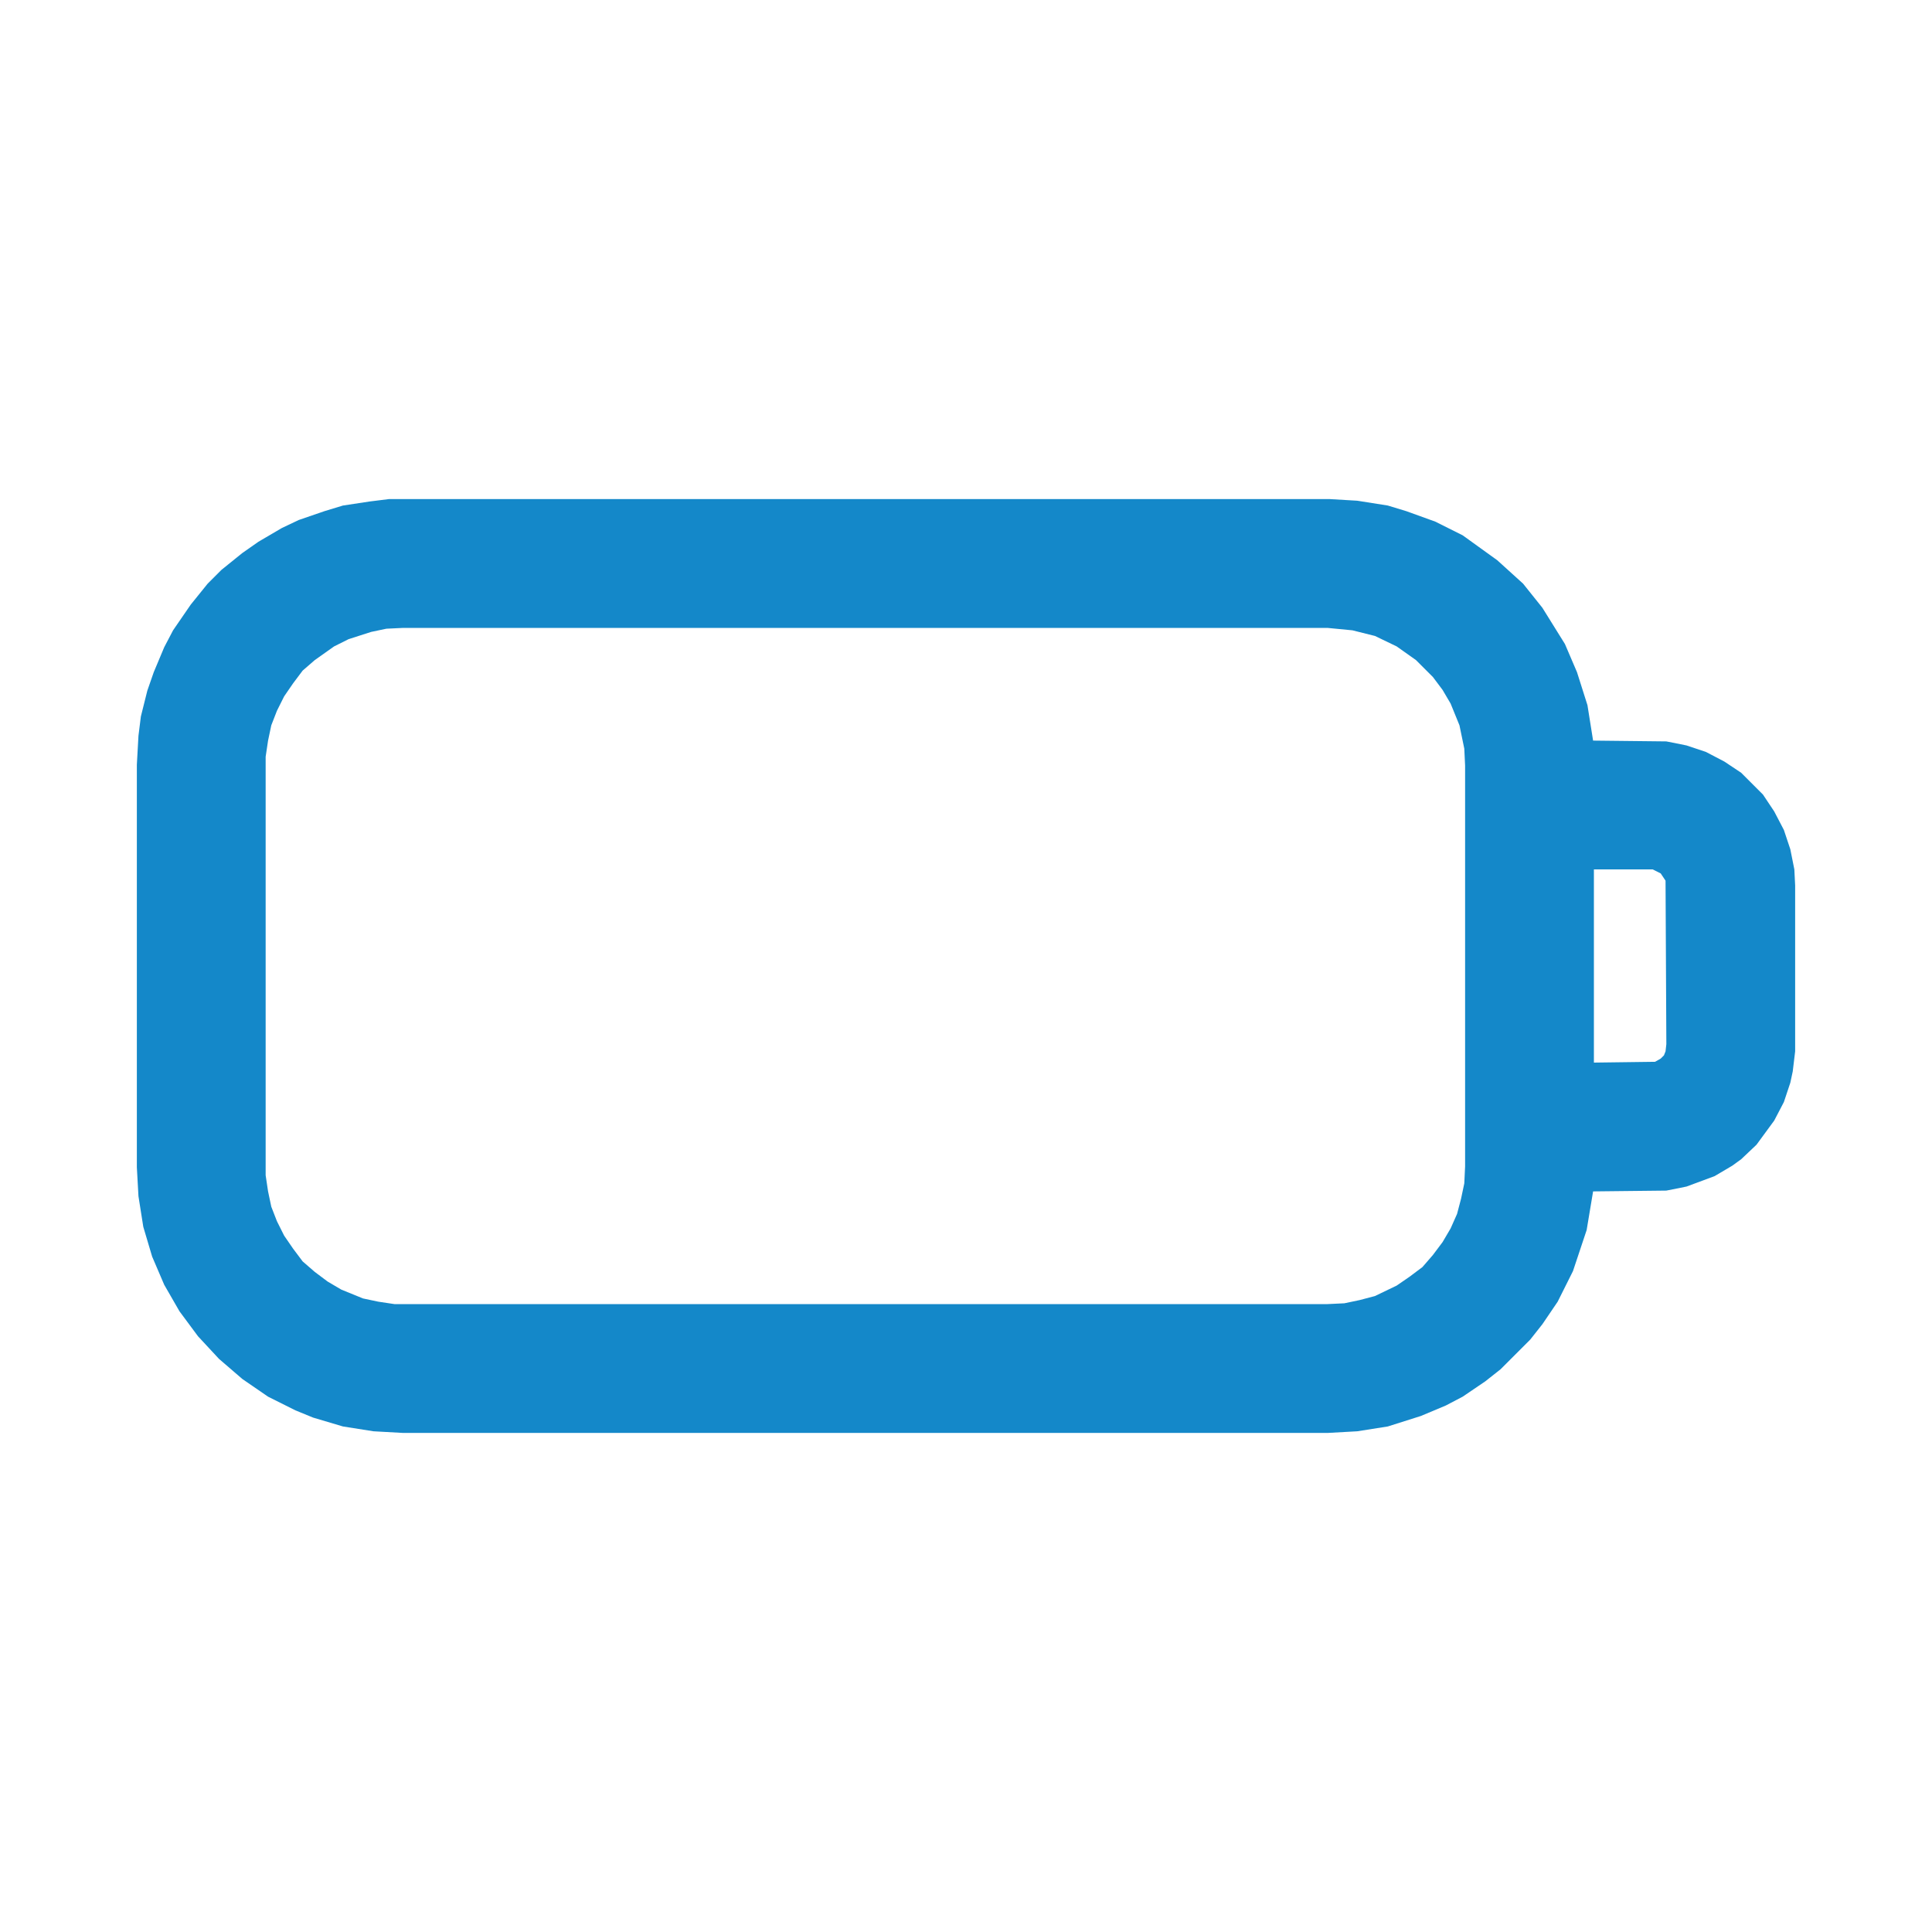
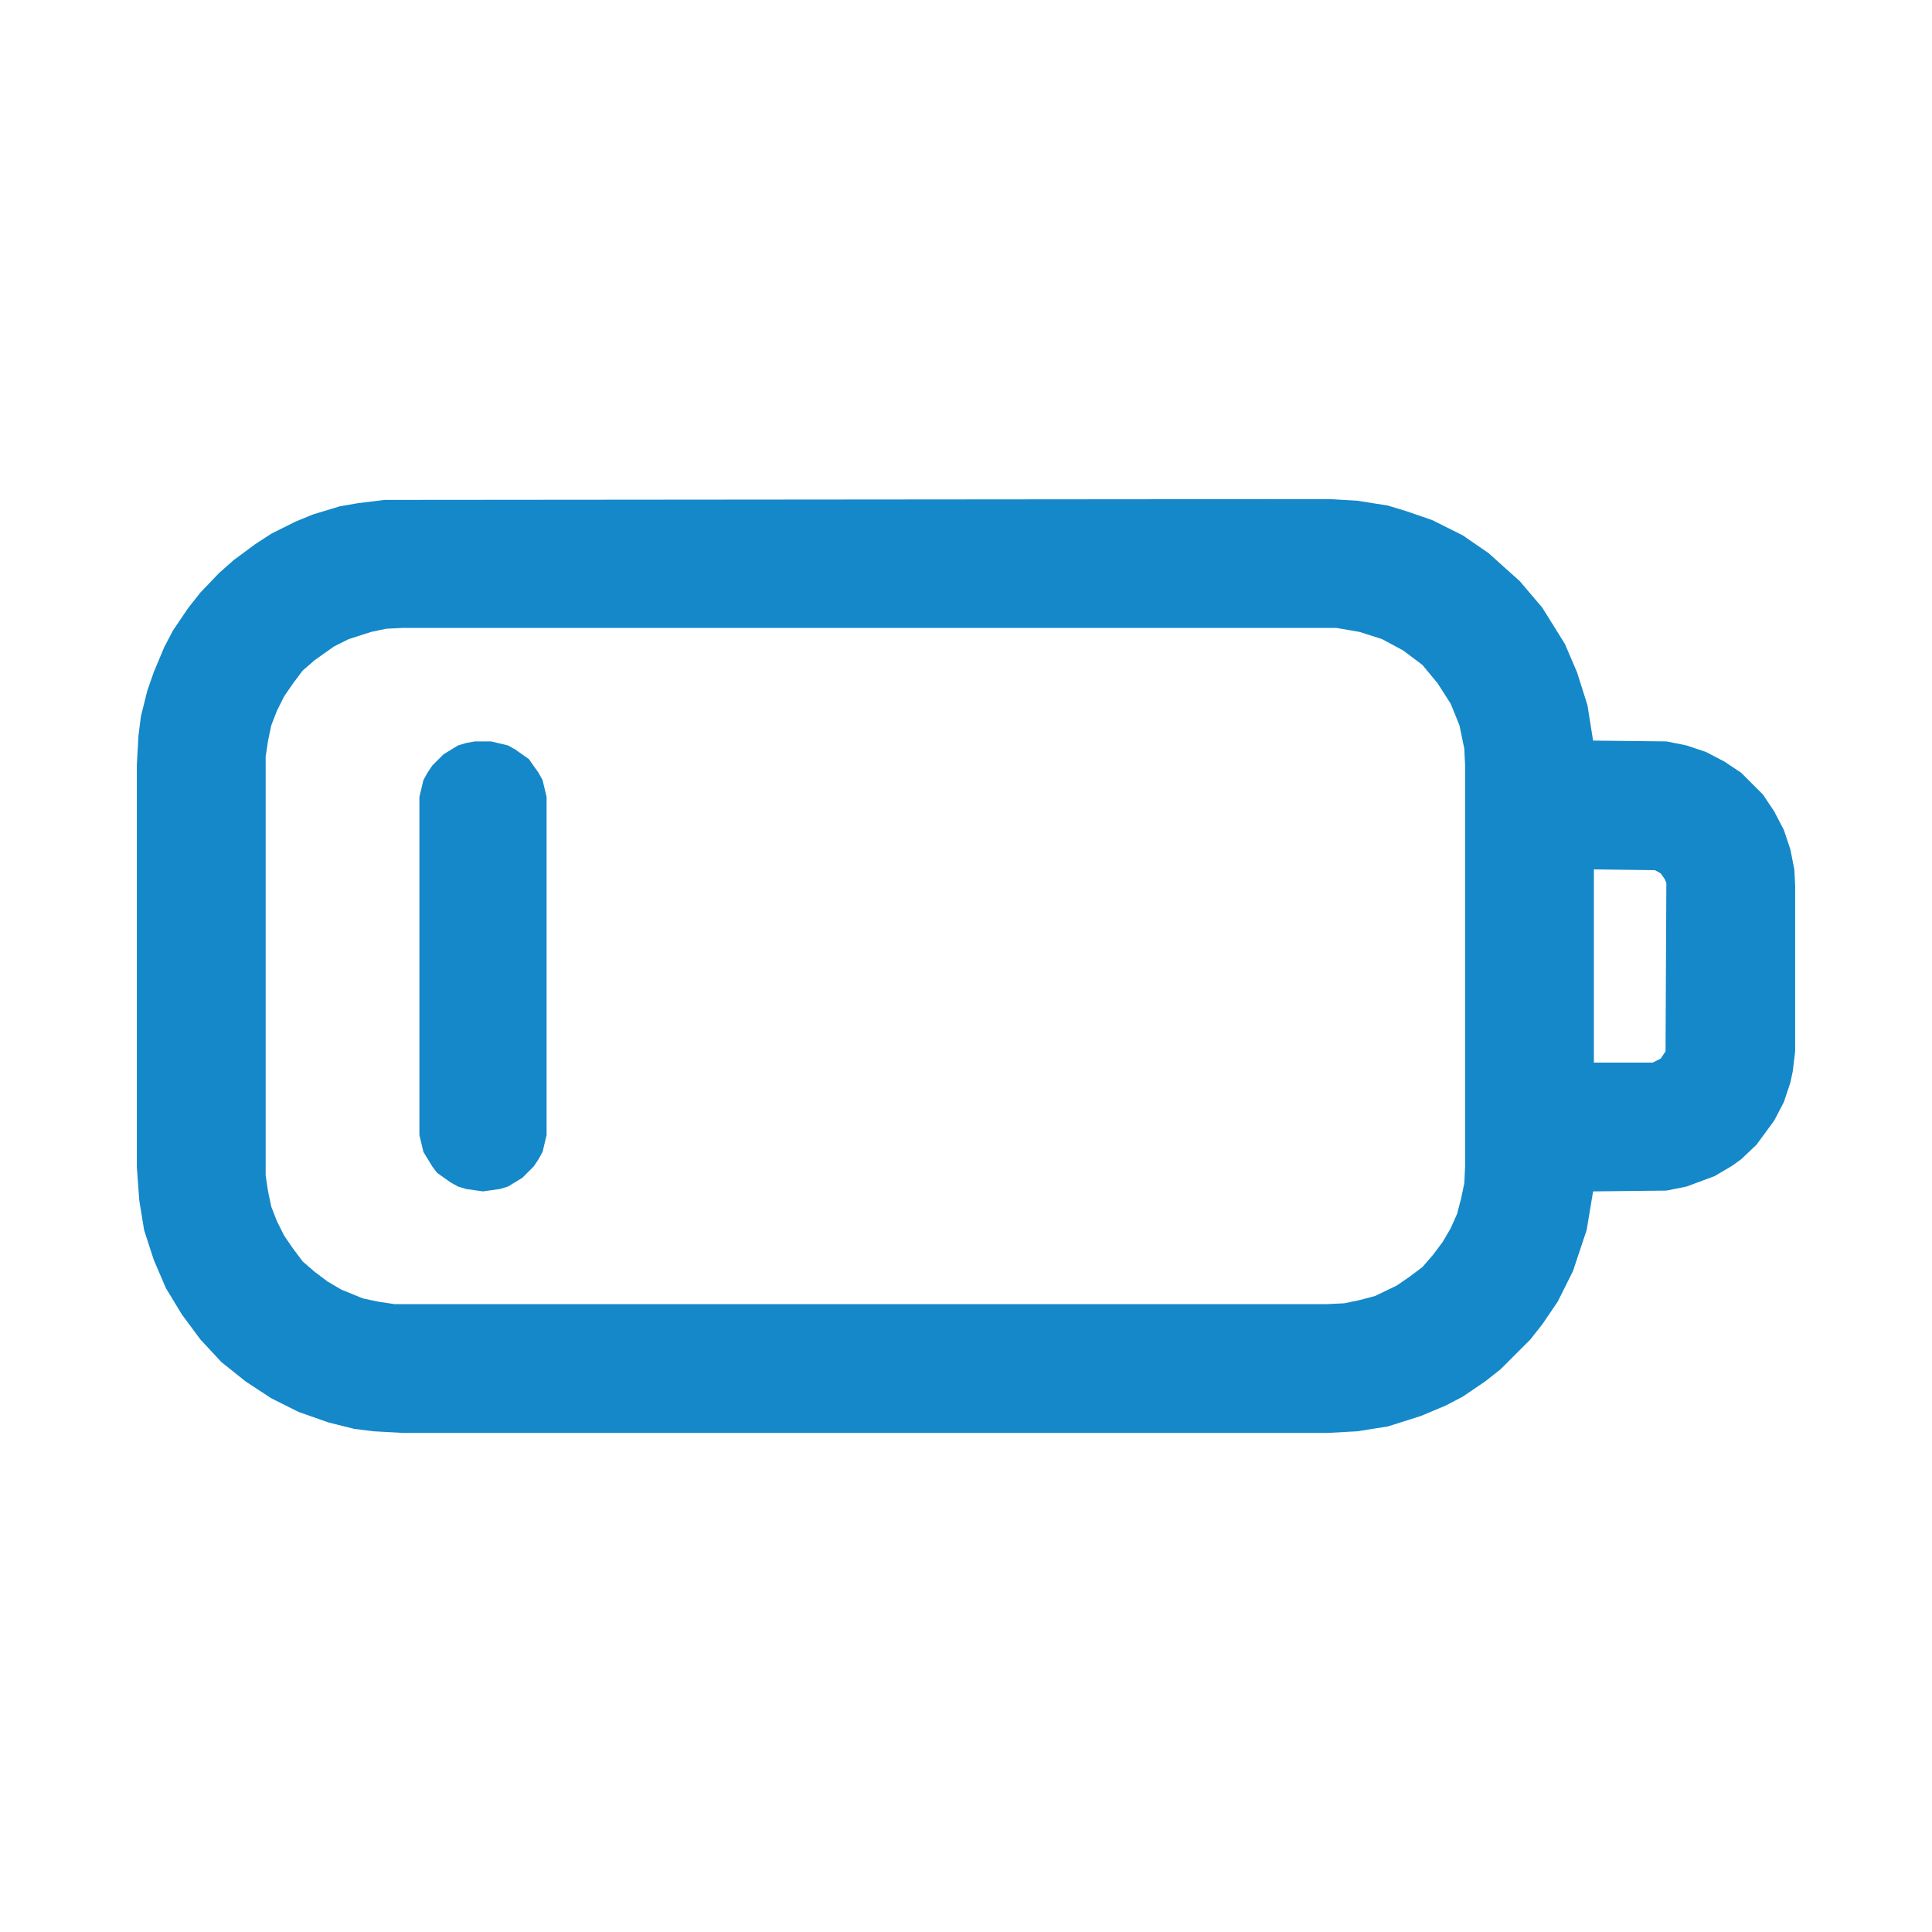
<svg xmlns="http://www.w3.org/2000/svg" viewBox="0 0 24 24" width="48" height="48">
-   <path fill="#1488c9" d="M4.83 6.20L16.52 6.20L16.86 6.22L17.24 6.28L17.47 6.35L17.83 6.48L18.17 6.65L18.60 6.96L18.92 7.25L19.16 7.55L19.44 8.00L19.59 8.35L19.72 8.76L19.79 9.20L20.70 9.21L20.95 9.26L21.19 9.34L21.42 9.46L21.63 9.60L21.90 9.87L22.04 10.08L22.16 10.31L22.24 10.55L22.29 10.80L22.30 11.00L22.30 13.06L22.27 13.31L22.24 13.45L22.16 13.69L22.04 13.92L21.82 14.22L21.63 14.40L21.52 14.48L21.30 14.61L20.95 14.74L20.70 14.79L19.79 14.80L19.71 15.28L19.54 15.79L19.35 16.17L19.16 16.45L19.01 16.64L18.64 17.01L18.45 17.16L18.17 17.35L17.96 17.46L17.65 17.59L17.24 17.72L16.86 17.78L16.50 17.80L5.00 17.80L4.64 17.78L4.26 17.72L3.89 17.61L3.67 17.52L3.33 17.35L3.01 17.13L2.72 16.88L2.46 16.60L2.23 16.29L2.04 15.96L1.89 15.61L1.78 15.24L1.72 14.86L1.70 14.50L1.70 9.50L1.72 9.14L1.75 8.90L1.83 8.58L1.91 8.35L2.04 8.04L2.15 7.83L2.37 7.51L2.58 7.25L2.75 7.08L3.01 6.87L3.21 6.73L3.50 6.56L3.71 6.46L4.03 6.35L4.26 6.28L4.59 6.23ZM19.80 10.80L19.80 13.20L20.56 13.19L20.63 13.15L20.67 13.11L20.69 13.06L20.70 12.97L20.69 10.94L20.63 10.85L20.53 10.80ZM16.49 7.80L5.01 7.80L4.80 7.81L4.61 7.85L4.33 7.94L4.15 8.03L3.91 8.20L3.76 8.33L3.64 8.49L3.53 8.65L3.44 8.83L3.37 9.01L3.33 9.20L3.30 9.40L3.30 14.60L3.33 14.80L3.37 14.99L3.44 15.17L3.53 15.35L3.64 15.51L3.76 15.67L3.91 15.80L4.07 15.92L4.24 16.02L4.51 16.13L4.70 16.17L4.90 16.20L16.49 16.20L16.70 16.19L16.89 16.15L17.08 16.10L17.35 15.97L17.51 15.86L17.67 15.74L17.80 15.59L17.92 15.43L18.02 15.26L18.10 15.08L18.15 14.89L18.19 14.70L18.20 14.49L18.20 9.51L18.19 9.30L18.13 9.01L18.02 8.74L17.92 8.57L17.80 8.41L17.59 8.20L17.35 8.03L17.08 7.90L16.80 7.83Z" />
+   <path fill="#1488c9" d="M5.21 14.10L5.21 9.90L5.26 9.69L5.31 9.60L5.37 9.51L5.51 9.37L5.69 9.26L5.79 9.23L5.90 9.21L6.10 9.21L6.31 9.26L6.40 9.31L6.57 9.43L6.69 9.60L6.74 9.69L6.79 9.90L6.79 14.10L6.74 14.31L6.69 14.40L6.63 14.49L6.49 14.63L6.31 14.74L6.21 14.77L6.00 14.80L5.79 14.77L5.69 14.74L5.60 14.69L5.43 14.57L5.37 14.49L5.26 14.31ZM4.78 6.21L16.52 6.20L16.86 6.22L17.24 6.28L17.47 6.35L17.79 6.46L18.17 6.65L18.49 6.87L18.88 7.22L19.16 7.55L19.44 8.00L19.59 8.35L19.72 8.76L19.79 9.20L20.70 9.21L20.95 9.26L21.19 9.34L21.42 9.46L21.63 9.60L21.90 9.87L22.04 10.08L22.16 10.31L22.24 10.55L22.29 10.80L22.30 11.00L22.30 13.06L22.27 13.31L22.24 13.45L22.16 13.69L22.04 13.92L21.82 14.22L21.63 14.40L21.52 14.48L21.30 14.61L20.95 14.74L20.70 14.79L19.79 14.80L19.71 15.28L19.54 15.79L19.35 16.17L19.16 16.45L19.01 16.64L18.64 17.01L18.45 17.16L18.17 17.35L17.96 17.46L17.65 17.59L17.24 17.72L16.86 17.78L16.50 17.80L5.00 17.80L4.64 17.78L4.40 17.75L4.08 17.67L3.71 17.54L3.37 17.37L3.05 17.16L2.75 16.92L2.49 16.64L2.26 16.33L2.06 16.00L1.91 15.65L1.79 15.28L1.73 14.91L1.70 14.50L1.70 9.50L1.72 9.14L1.75 8.90L1.83 8.58L1.91 8.35L2.04 8.04L2.15 7.83L2.34 7.55L2.49 7.36L2.72 7.12L2.90 6.96L3.17 6.76L3.37 6.63L3.67 6.48L3.89 6.39L4.22 6.29L4.45 6.25ZM19.80 10.80L19.80 13.20L20.53 13.20L20.63 13.15L20.69 13.06L20.70 10.97L20.68 10.92L20.63 10.85L20.56 10.81ZM16.60 7.80L5.01 7.80L4.80 7.81L4.61 7.85L4.33 7.94L4.15 8.03L3.91 8.20L3.76 8.33L3.64 8.49L3.53 8.65L3.44 8.83L3.37 9.01L3.33 9.20L3.30 9.40L3.30 14.60L3.33 14.80L3.37 14.99L3.44 15.17L3.53 15.35L3.64 15.51L3.76 15.67L3.91 15.80L4.07 15.92L4.24 16.02L4.51 16.13L4.70 16.17L4.90 16.20L16.49 16.20L16.70 16.19L16.89 16.15L17.08 16.10L17.35 15.97L17.51 15.86L17.67 15.74L17.80 15.59L17.92 15.43L18.02 15.26L18.10 15.08L18.15 14.89L18.19 14.70L18.20 14.49L18.20 9.51L18.19 9.30L18.13 9.01L18.02 8.74L17.86 8.49L17.67 8.26L17.43 8.08L17.17 7.94L16.89 7.85Z" />
</svg>
